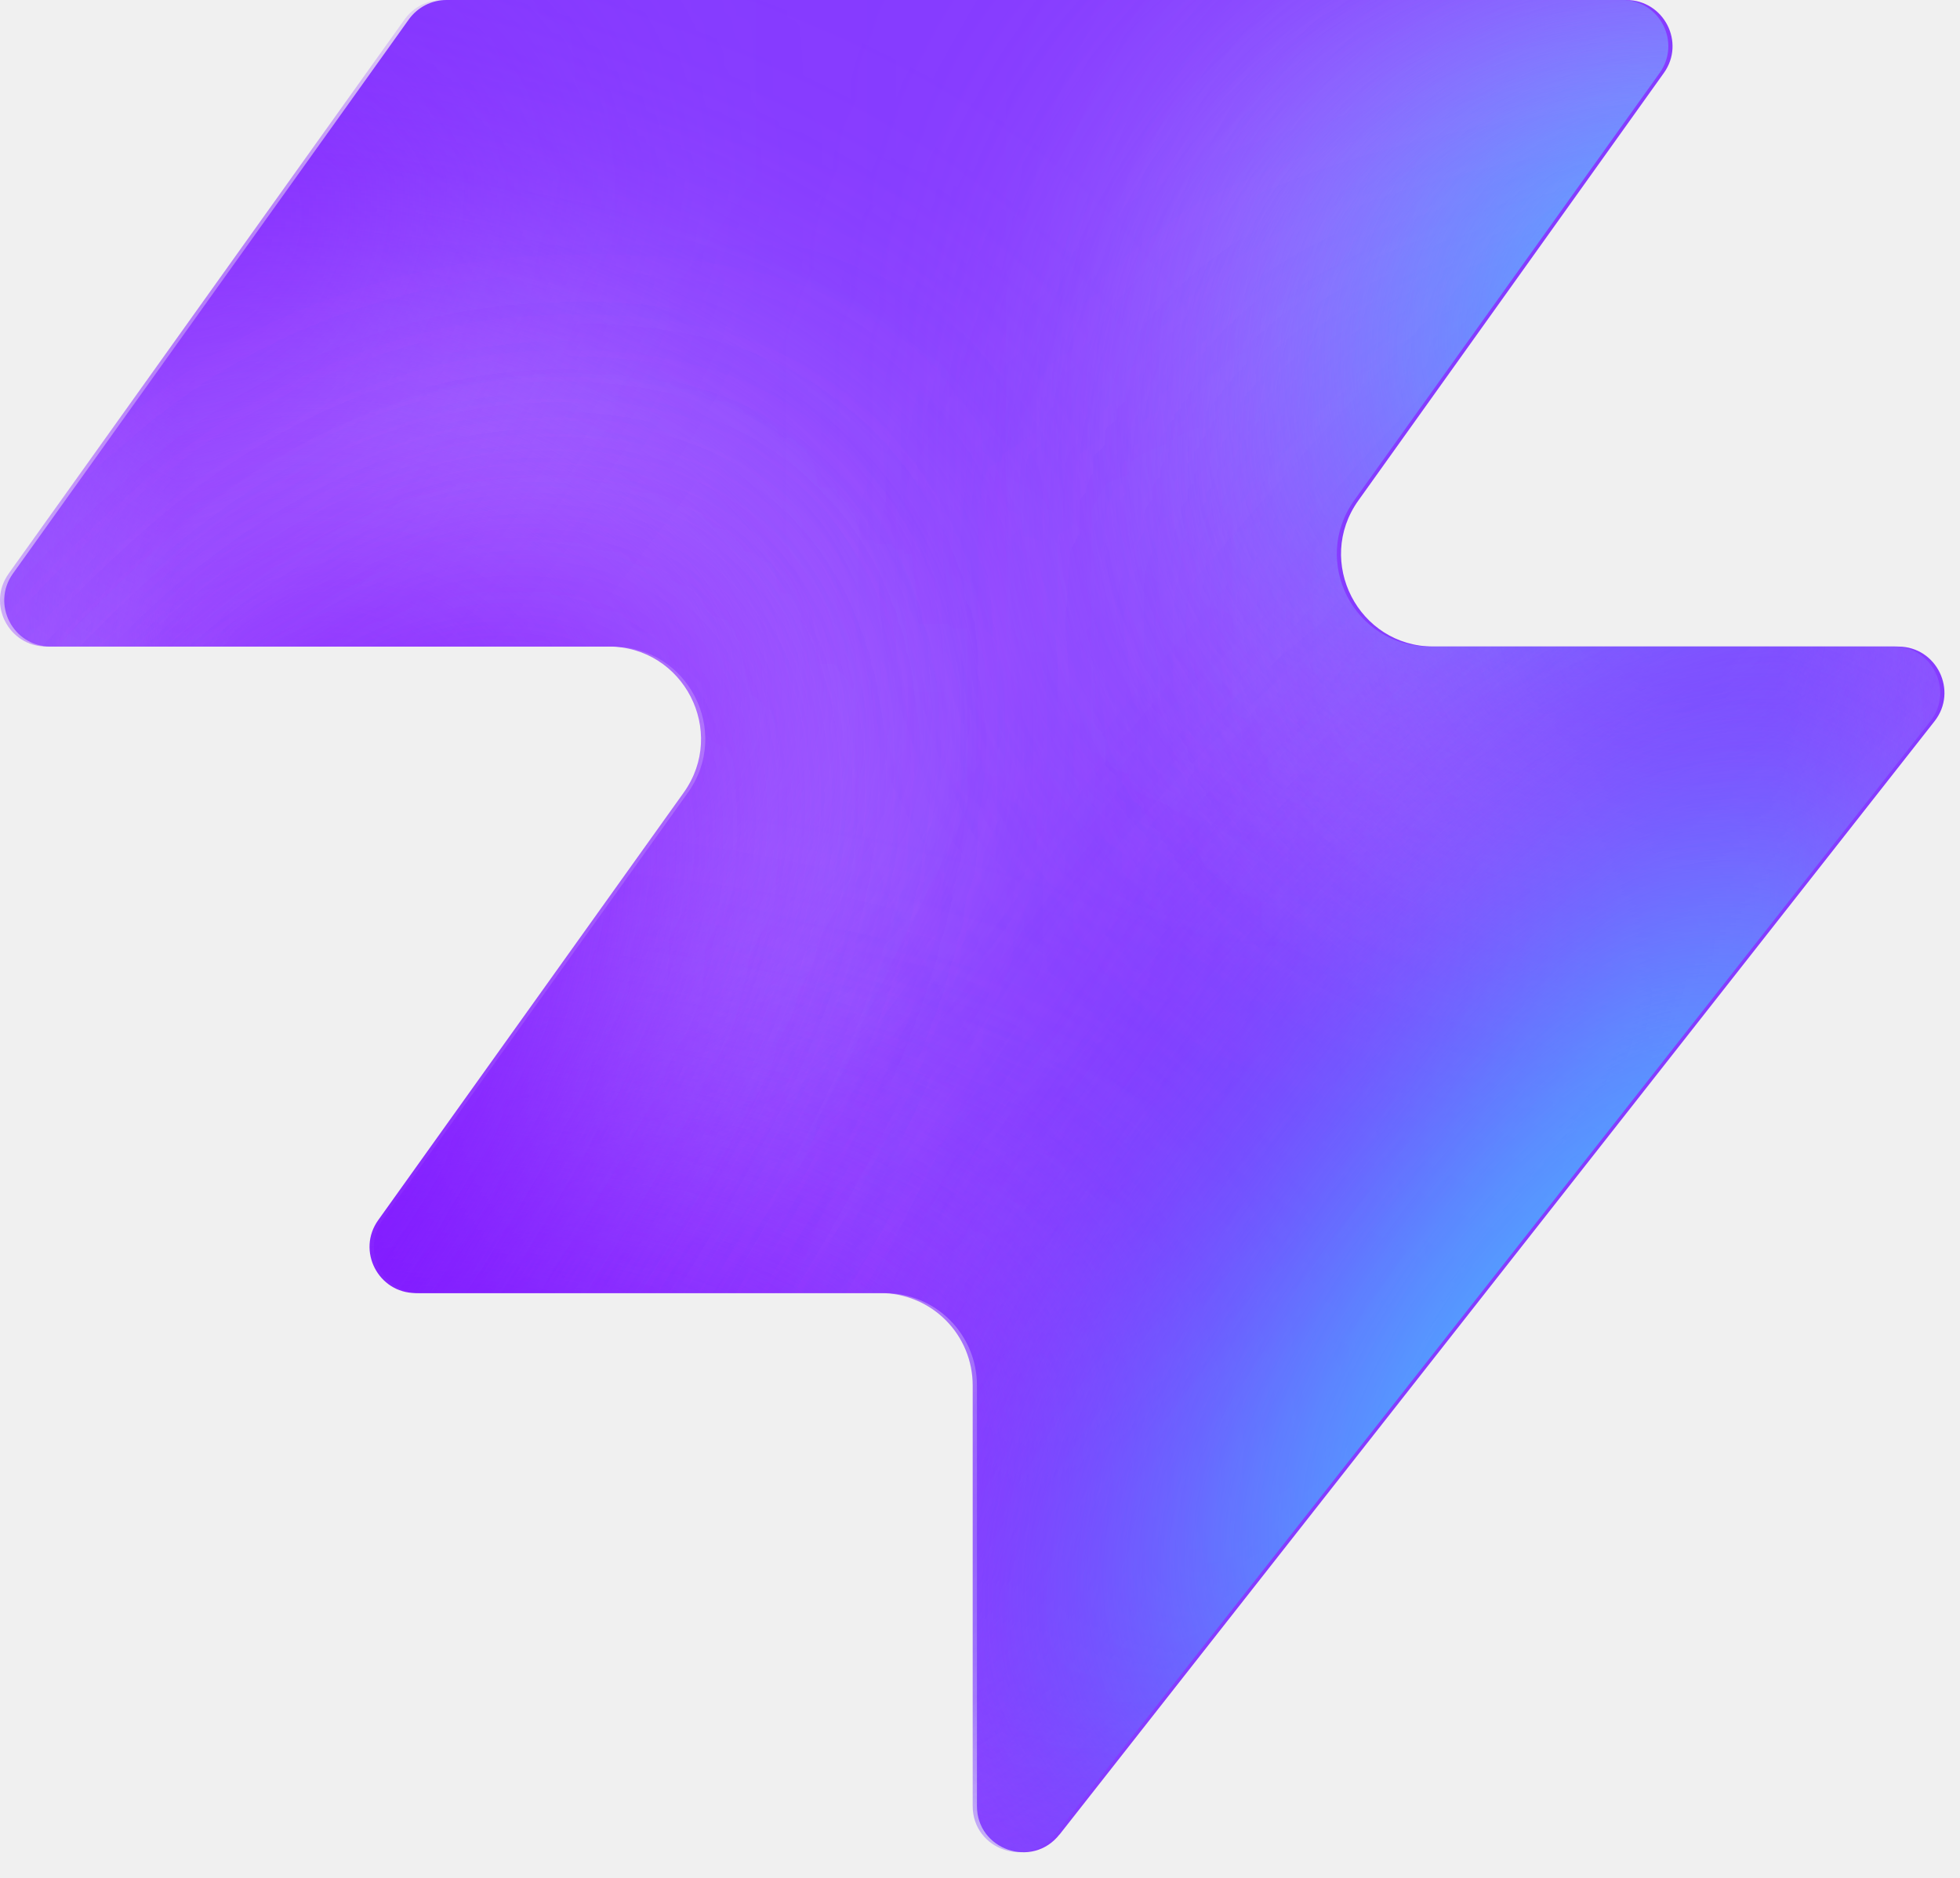
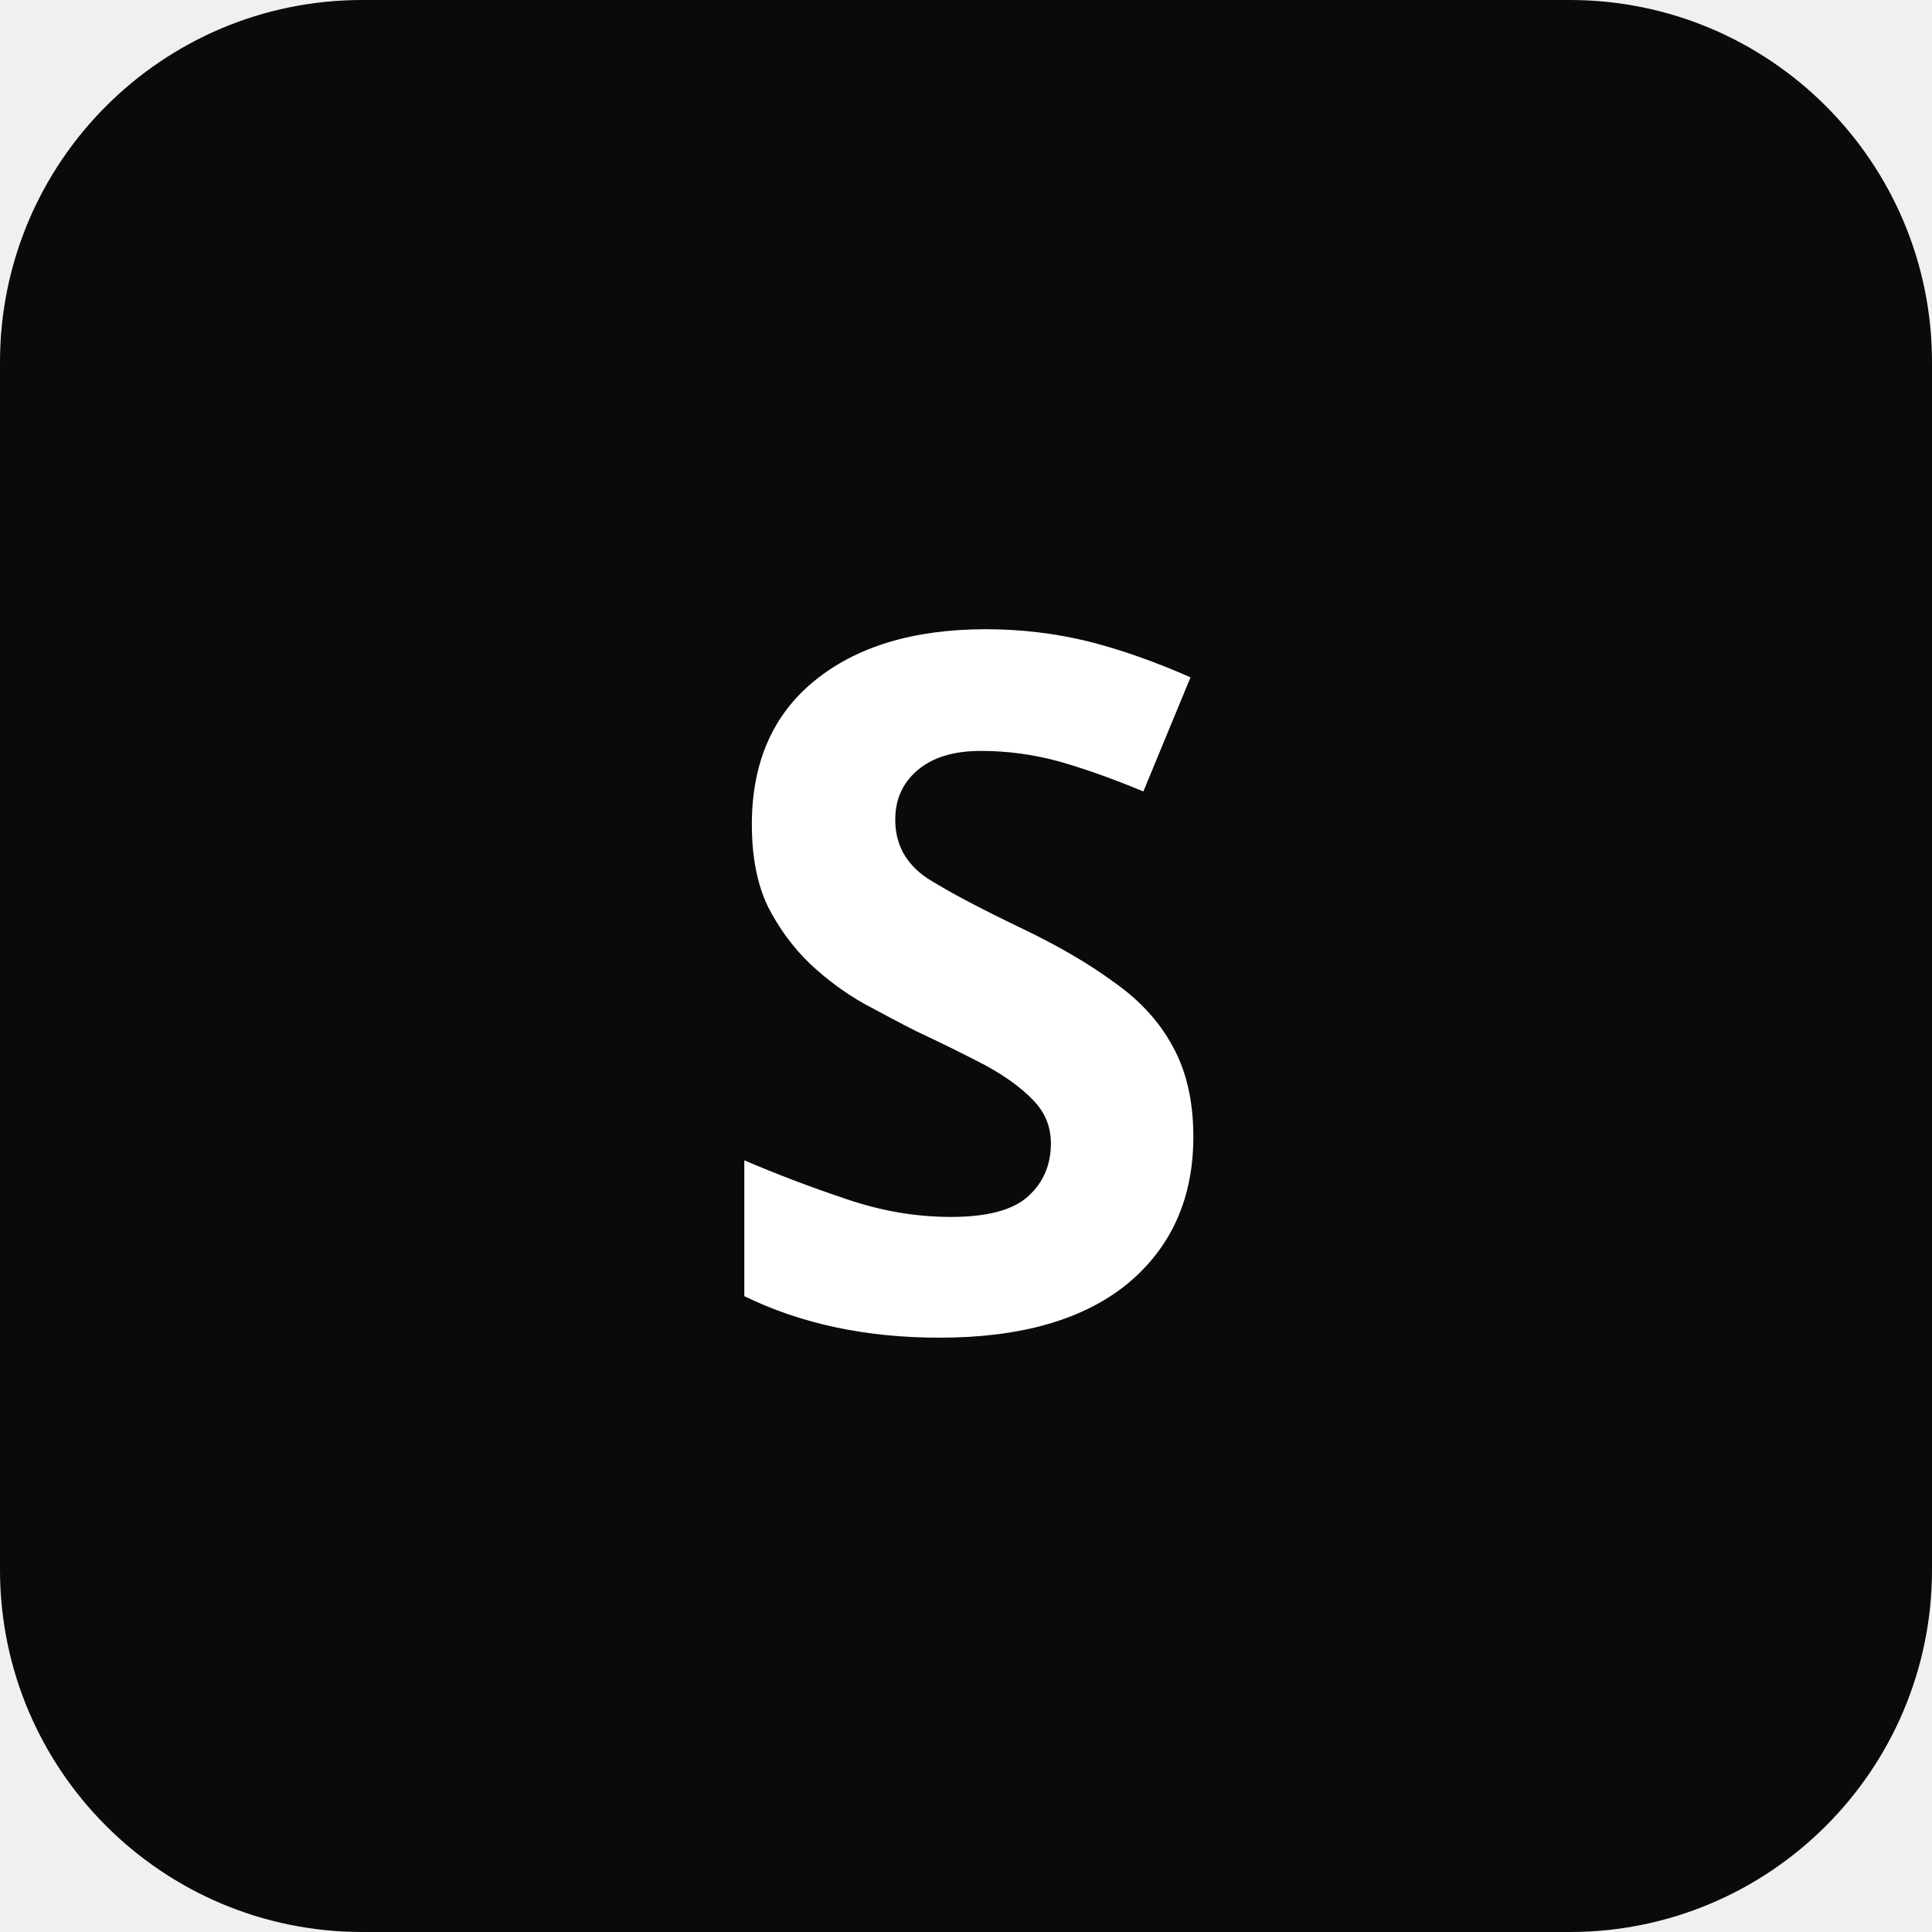
- <svg xmlns="http://www.w3.org/2000/svg" width="48" height="46" fill="none" viewBox="0 0 48 46">
-   <path fill="#863bff" d="M25.946 44.938c-.664.845-2.021.375-2.021-.698V33.937a2.26 2.26 0 0 0-2.262-2.262H10.287c-.92 0-1.456-1.04-.92-1.788l7.48-10.471c1.07-1.497 0-3.578-1.842-3.578H1.237c-.92 0-1.456-1.04-.92-1.788L10.013.474c.214-.297.556-.474.92-.474h28.894c.92 0 1.456 1.04.92 1.788l-7.48 10.471c-1.07 1.498 0 3.579 1.842 3.579h11.377c.943 0 1.473 1.088.89 1.83L25.947 44.94z" style="fill:#863bff;fill:color(display-p3 .525 .23 1);fill-opacity:1" />
-   <mask id="a" width="48" height="46" x="0" y="0" maskUnits="userSpaceOnUse" style="mask-type:alpha">
-     <path fill="#000" d="M25.842 44.938c-.664.844-2.021.375-2.021-.698V33.937a2.26 2.26 0 0 0-2.262-2.262H10.183c-.92 0-1.456-1.04-.92-1.788l7.48-10.471c1.07-1.498 0-3.579-1.842-3.579H1.133c-.92 0-1.456-1.04-.92-1.787L9.91.473c.214-.297.556-.474.92-.474h28.894c.92 0 1.456 1.04.92 1.788l-7.48 10.471c-1.07 1.498 0 3.578 1.842 3.578h11.377c.943 0 1.473 1.088.89 1.832L25.843 44.94z" style="fill:#000;fill-opacity:1" />
-   </mask>
-   <g mask="url(#a)">
-     <g filter="url(#b)">
-       <ellipse cx="5.508" cy="14.704" fill="#ede6ff" rx="5.508" ry="14.704" style="fill:#ede6ff;fill:color(display-p3 .927 .903 1);fill-opacity:1" transform="matrix(.00324 1 1 -.00324 -4.47 31.516)" />
-     </g>
-     <g filter="url(#c)">
-       <ellipse cx="10.399" cy="29.851" fill="#ede6ff" rx="10.399" ry="29.851" style="fill:#ede6ff;fill:color(display-p3 .927 .903 1);fill-opacity:1" transform="matrix(.00324 1 1 -.00324 -39.328 7.883)" />
-     </g>
-     <g filter="url(#d)">
-       <ellipse cx="5.508" cy="30.487" fill="#7e14ff" rx="5.508" ry="30.487" style="fill:#7e14ff;fill:color(display-p3 .492 .077 1);fill-opacity:1" transform="rotate(89.814 -25.913 -14.639)scale(1 -1)" />
-     </g>
-     <g filter="url(#e)">
-       <ellipse cx="5.508" cy="30.599" fill="#7e14ff" rx="5.508" ry="30.599" style="fill:#7e14ff;fill:color(display-p3 .492 .077 1);fill-opacity:1" transform="rotate(89.814 -32.644 -3.334)scale(1 -1)" />
-     </g>
-     <g filter="url(#f)">
-       <ellipse cx="5.508" cy="30.599" fill="#7e14ff" rx="5.508" ry="30.599" style="fill:#7e14ff;fill:color(display-p3 .492 .077 1);fill-opacity:1" transform="matrix(.00324 1 1 -.00324 -34.34 30.47)" />
-     </g>
-     <g filter="url(#g)">
-       <ellipse cx="14.072" cy="22.078" fill="#ede6ff" rx="14.072" ry="22.078" style="fill:#ede6ff;fill:color(display-p3 .927 .903 1);fill-opacity:1" transform="rotate(93.35 24.506 48.493)scale(-1 1)" />
-     </g>
-     <g filter="url(#h)">
-       <ellipse cx="3.47" cy="21.501" fill="#7e14ff" rx="3.47" ry="21.501" style="fill:#7e14ff;fill:color(display-p3 .492 .077 1);fill-opacity:1" transform="rotate(89.009 28.708 47.59)scale(-1 1)" />
-     </g>
-     <g filter="url(#i)">
-       <ellipse cx="3.47" cy="21.501" fill="#7e14ff" rx="3.47" ry="21.501" style="fill:#7e14ff;fill:color(display-p3 .492 .077 1);fill-opacity:1" transform="rotate(89.009 28.708 47.59)scale(-1 1)" />
-     </g>
-     <g filter="url(#j)">
-       <ellipse cx=".387" cy="8.972" fill="#7e14ff" rx="4.407" ry="29.108" style="fill:#7e14ff;fill:color(display-p3 .492 .077 1);fill-opacity:1" transform="rotate(39.51 .387 8.972)" />
-     </g>
-     <g filter="url(#k)">
-       <ellipse cx="47.523" cy="-6.092" fill="#7e14ff" rx="4.407" ry="29.108" style="fill:#7e14ff;fill:color(display-p3 .492 .077 1);fill-opacity:1" transform="rotate(37.892 47.523 -6.092)" />
-     </g>
-     <g filter="url(#l)">
-       <ellipse cx="41.412" cy="6.333" fill="#47bfff" rx="5.971" ry="9.665" style="fill:#47bfff;fill:color(display-p3 .28 .748 1);fill-opacity:1" transform="rotate(37.892 41.412 6.333)" />
-     </g>
-     <g filter="url(#m)">
-       <ellipse cx="-1.879" cy="38.332" fill="#7e14ff" rx="4.407" ry="29.108" style="fill:#7e14ff;fill:color(display-p3 .492 .077 1);fill-opacity:1" transform="rotate(37.892 -1.88 38.332)" />
-     </g>
-     <g filter="url(#n)">
-       <ellipse cx="-1.879" cy="38.332" fill="#7e14ff" rx="4.407" ry="29.108" style="fill:#7e14ff;fill:color(display-p3 .492 .077 1);fill-opacity:1" transform="rotate(37.892 -1.88 38.332)" />
-     </g>
-     <g filter="url(#o)">
-       <ellipse cx="35.651" cy="29.907" fill="#7e14ff" rx="4.407" ry="29.108" style="fill:#7e14ff;fill:color(display-p3 .492 .077 1);fill-opacity:1" transform="rotate(37.892 35.651 29.907)" />
-     </g>
-     <g filter="url(#p)">
-       <ellipse cx="38.418" cy="32.4" fill="#47bfff" rx="5.971" ry="15.297" style="fill:#47bfff;fill:color(display-p3 .28 .748 1);fill-opacity:1" transform="rotate(37.892 38.418 32.4)" />
-     </g>
-   </g>
-   <defs>
-     <filter id="b" width="60.045" height="41.654" x="-19.77" y="16.149" color-interpolation-filters="sRGB" filterUnits="userSpaceOnUse">
-       <feFlood flood-opacity="0" result="BackgroundImageFix" />
-       <feBlend in="SourceGraphic" in2="BackgroundImageFix" result="shape" />
-       <feGaussianBlur result="effect1_foregroundBlur_2002_17158" stdDeviation="7.659" />
-     </filter>
-     <filter id="c" width="90.34" height="51.437" x="-54.613" y="-7.533" color-interpolation-filters="sRGB" filterUnits="userSpaceOnUse">
-       <feFlood flood-opacity="0" result="BackgroundImageFix" />
-       <feBlend in="SourceGraphic" in2="BackgroundImageFix" result="shape" />
-       <feGaussianBlur result="effect1_foregroundBlur_2002_17158" stdDeviation="7.659" />
-     </filter>
-     <filter id="d" width="79.355" height="29.4" x="-49.64" y="2.03" color-interpolation-filters="sRGB" filterUnits="userSpaceOnUse">
-       <feFlood flood-opacity="0" result="BackgroundImageFix" />
-       <feBlend in="SourceGraphic" in2="BackgroundImageFix" result="shape" />
-       <feGaussianBlur result="effect1_foregroundBlur_2002_17158" stdDeviation="4.596" />
-     </filter>
-     <filter id="e" width="79.579" height="29.4" x="-45.045" y="20.029" color-interpolation-filters="sRGB" filterUnits="userSpaceOnUse">
-       <feFlood flood-opacity="0" result="BackgroundImageFix" />
-       <feBlend in="SourceGraphic" in2="BackgroundImageFix" result="shape" />
-       <feGaussianBlur result="effect1_foregroundBlur_2002_17158" stdDeviation="4.596" />
-     </filter>
-     <filter id="f" width="79.579" height="29.4" x="-43.513" y="21.178" color-interpolation-filters="sRGB" filterUnits="userSpaceOnUse">
-       <feFlood flood-opacity="0" result="BackgroundImageFix" />
-       <feBlend in="SourceGraphic" in2="BackgroundImageFix" result="shape" />
-       <feGaussianBlur result="effect1_foregroundBlur_2002_17158" stdDeviation="4.596" />
-     </filter>
-     <filter id="g" width="74.749" height="58.852" x="15.756" y="-17.901" color-interpolation-filters="sRGB" filterUnits="userSpaceOnUse">
-       <feFlood flood-opacity="0" result="BackgroundImageFix" />
-       <feBlend in="SourceGraphic" in2="BackgroundImageFix" result="shape" />
-       <feGaussianBlur result="effect1_foregroundBlur_2002_17158" stdDeviation="7.659" />
-     </filter>
-     <filter id="h" width="61.377" height="25.362" x="23.548" y="2.284" color-interpolation-filters="sRGB" filterUnits="userSpaceOnUse">
-       <feFlood flood-opacity="0" result="BackgroundImageFix" />
-       <feBlend in="SourceGraphic" in2="BackgroundImageFix" result="shape" />
-       <feGaussianBlur result="effect1_foregroundBlur_2002_17158" stdDeviation="4.596" />
-     </filter>
-     <filter id="i" width="61.377" height="25.362" x="23.548" y="2.284" color-interpolation-filters="sRGB" filterUnits="userSpaceOnUse">
-       <feFlood flood-opacity="0" result="BackgroundImageFix" />
-       <feBlend in="SourceGraphic" in2="BackgroundImageFix" result="shape" />
-       <feGaussianBlur result="effect1_foregroundBlur_2002_17158" stdDeviation="4.596" />
-     </filter>
-     <filter id="j" width="56.045" height="63.649" x="-27.636" y="-22.853" color-interpolation-filters="sRGB" filterUnits="userSpaceOnUse">
-       <feFlood flood-opacity="0" result="BackgroundImageFix" />
-       <feBlend in="SourceGraphic" in2="BackgroundImageFix" result="shape" />
-       <feGaussianBlur result="effect1_foregroundBlur_2002_17158" stdDeviation="4.596" />
-     </filter>
-     <filter id="k" width="54.814" height="64.646" x="20.116" y="-38.415" color-interpolation-filters="sRGB" filterUnits="userSpaceOnUse">
-       <feFlood flood-opacity="0" result="BackgroundImageFix" />
-       <feBlend in="SourceGraphic" in2="BackgroundImageFix" result="shape" />
-       <feGaussianBlur result="effect1_foregroundBlur_2002_17158" stdDeviation="4.596" />
-     </filter>
-     <filter id="l" width="33.541" height="35.313" x="24.641" y="-11.323" color-interpolation-filters="sRGB" filterUnits="userSpaceOnUse">
-       <feFlood flood-opacity="0" result="BackgroundImageFix" />
-       <feBlend in="SourceGraphic" in2="BackgroundImageFix" result="shape" />
-       <feGaussianBlur result="effect1_foregroundBlur_2002_17158" stdDeviation="4.596" />
-     </filter>
-     <filter id="m" width="54.814" height="64.646" x="-29.286" y="6.009" color-interpolation-filters="sRGB" filterUnits="userSpaceOnUse">
-       <feFlood flood-opacity="0" result="BackgroundImageFix" />
-       <feBlend in="SourceGraphic" in2="BackgroundImageFix" result="shape" />
-       <feGaussianBlur result="effect1_foregroundBlur_2002_17158" stdDeviation="4.596" />
-     </filter>
-     <filter id="n" width="54.814" height="64.646" x="-29.286" y="6.009" color-interpolation-filters="sRGB" filterUnits="userSpaceOnUse">
-       <feFlood flood-opacity="0" result="BackgroundImageFix" />
-       <feBlend in="SourceGraphic" in2="BackgroundImageFix" result="shape" />
-       <feGaussianBlur result="effect1_foregroundBlur_2002_17158" stdDeviation="4.596" />
-     </filter>
-     <filter id="o" width="54.814" height="64.646" x="8.244" y="-2.416" color-interpolation-filters="sRGB" filterUnits="userSpaceOnUse">
-       <feFlood flood-opacity="0" result="BackgroundImageFix" />
-       <feBlend in="SourceGraphic" in2="BackgroundImageFix" result="shape" />
-       <feGaussianBlur result="effect1_foregroundBlur_2002_17158" stdDeviation="4.596" />
-     </filter>
-     <filter id="p" width="39.409" height="43.623" x="18.713" y="10.588" color-interpolation-filters="sRGB" filterUnits="userSpaceOnUse">
-       <feFlood flood-opacity="0" result="BackgroundImageFix" />
-       <feBlend in="SourceGraphic" in2="BackgroundImageFix" result="shape" />
-       <feGaussianBlur result="effect1_foregroundBlur_2002_17158" stdDeviation="4.596" />
-     </filter>
-   </defs>
+ <svg xmlns="http://www.w3.org/2000/svg" viewBox="0 0 32 32">
+   <rect width="32" height="32" rx="6" fill="#0a0a0a" />
+   <text x="16" y="22" text-anchor="middle" font-family="system-ui,sans-serif" font-weight="600" font-size="16" fill="#fff">S</text>
</svg>
